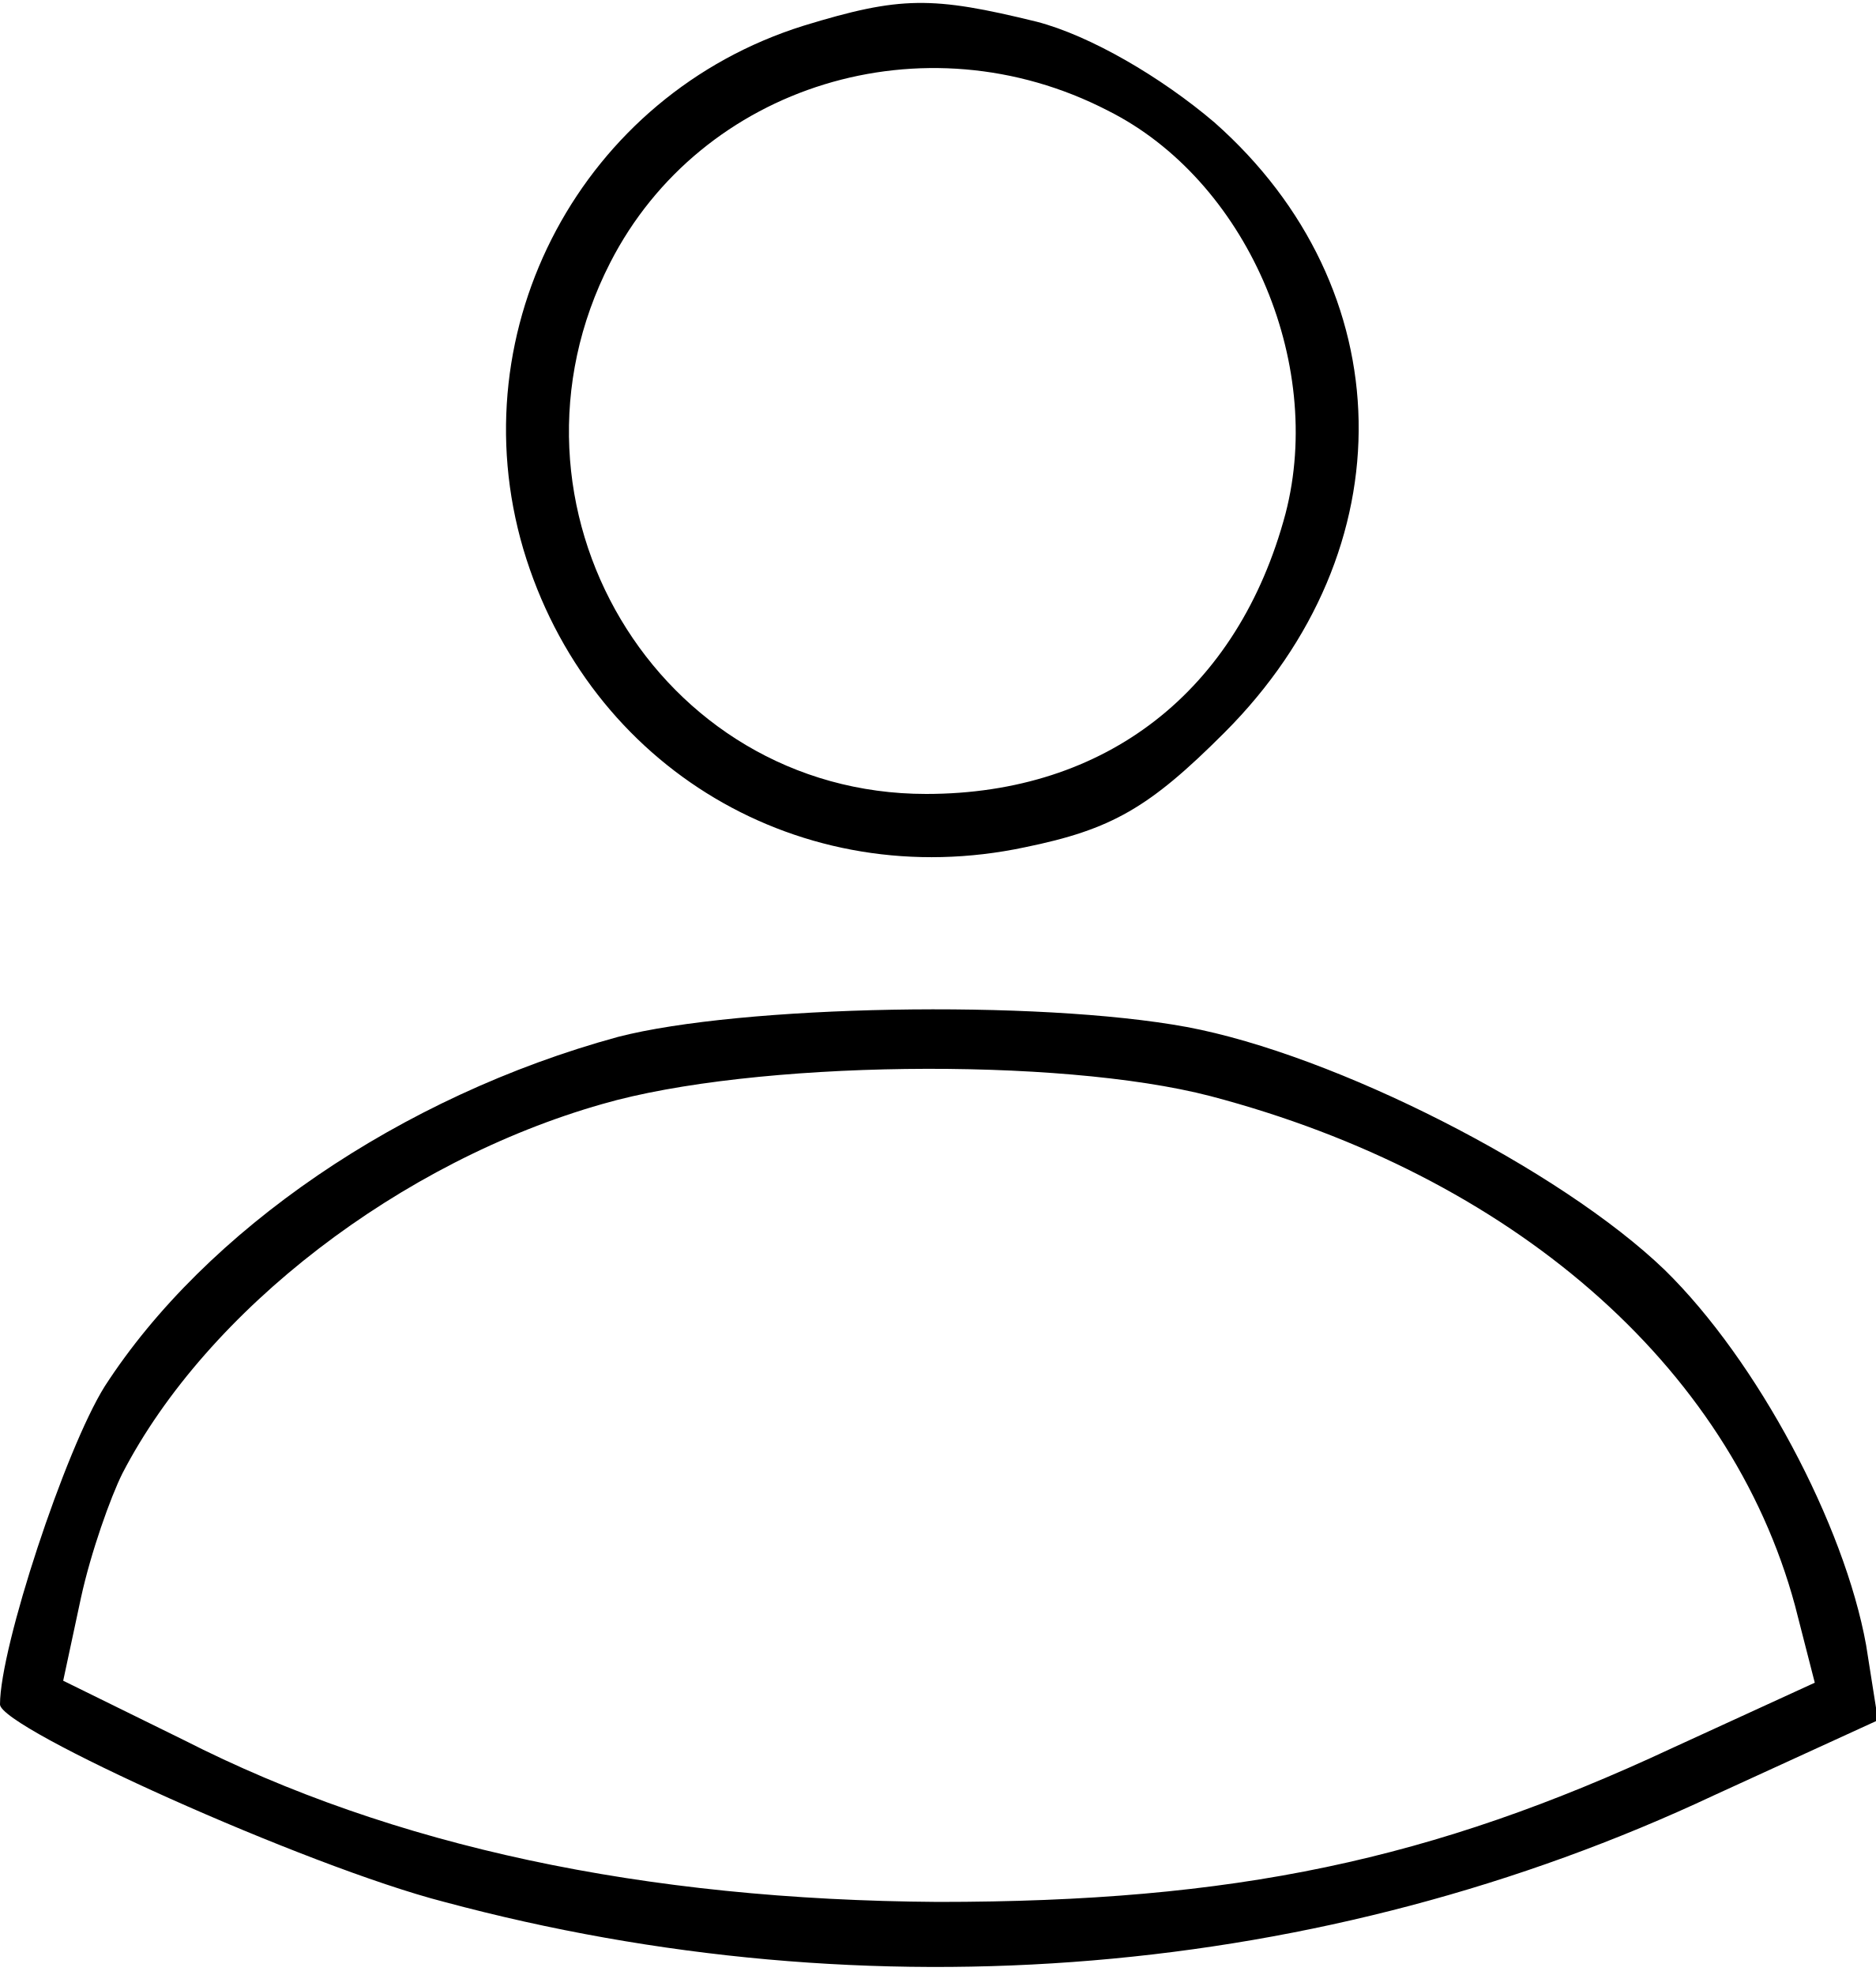
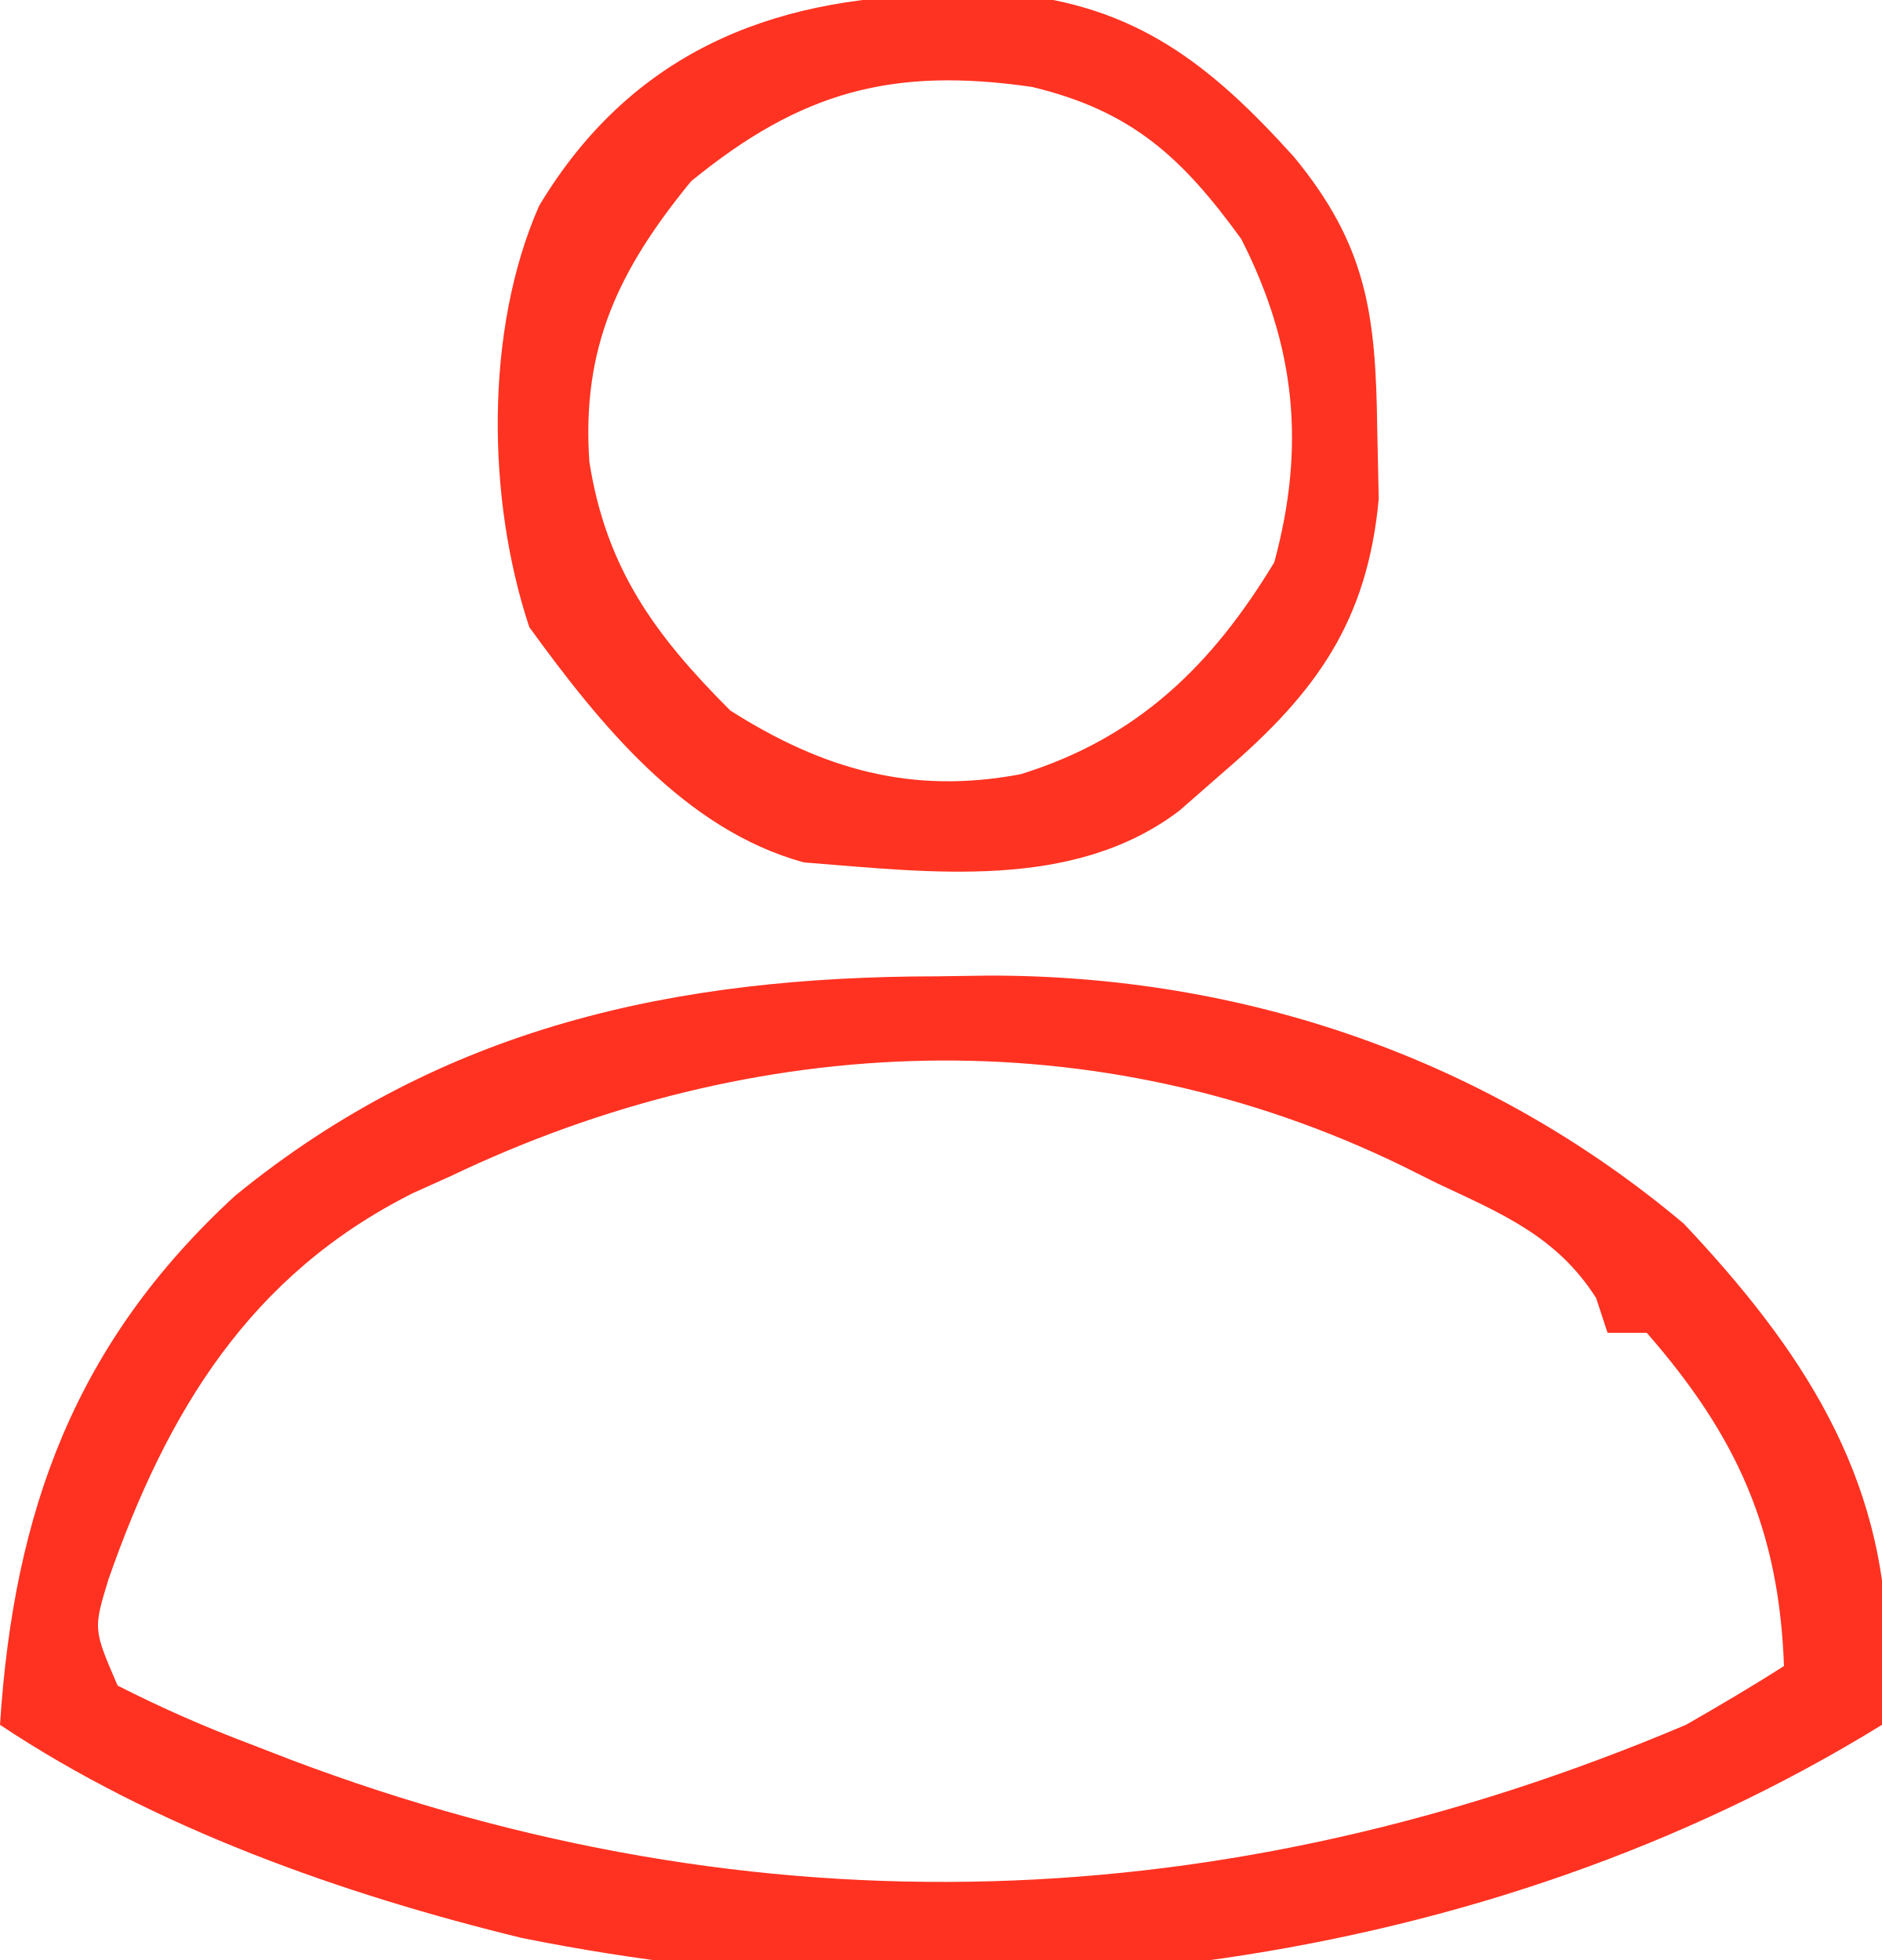
- <svg xmlns="http://www.w3.org/2000/svg" version="1.0" width="95pt" height="100pt" viewBox="0 0 95 100" preserveAspectRatio="xMidYMid meet">
-   <g transform="translate(0,100) scale(0.1,-0.1)" fill="#000000" stroke="none">
-     <path d="M407 987 c-112 -35 -175 -153 -142 -265 33 -111 141 -175 254 -151 44 9 63 20 101 58 93 93 90 225 -5 309 -27 23 -63 44 -90 51 -53 13 -69 13 -118 -2z m154 -43 c70 -35 110 -127 90 -204 -24 -90 -91 -142 -182 -142 -136 0 -223 146 -160 269 46 90 159 125 252 77z" />
-     <path d="M313 475 c-110 -30 -209 -98 -260 -177 -20 -32 -53 -132 -53 -161 0 -12 155 -82 225 -100 216 -58 445 -39 643 54 l83 38 -6 38 c-11 61 -55 144 -102 190 -53 51 -167 109 -242 123 -76 14 -226 11 -288 -5z m300 -30 c152 -40 263 -136 296 -258 l10 -39 -72 -33 c-122 -57 -222 -78 -372 -78 -149 1 -276 28 -382 82 l-61 30 9 42 c5 23 15 51 21 63 43 83 141 158 243 187 76 22 231 24 308 4z" />
-   </g>
+ <svg xmlns="http://www.w3.org/2000/svg" version="1.1" width="96" height="100">
+   <path d="M0 0 C0.851 -0.012 1.703 -0.024 2.58 -0.037 C15.6 -0.067 28.046 4.175 38.078 12.621 C44.021 18.928 48.368 25.404 48.438 34.25 C48.355 35.549 48.273 36.849 48.188 38.188 C27.837 50.734 2.126 53.773 -21.211 49.059 C-30.371 46.829 -39.945 43.433 -47.812 38.188 C-47.109 27.281 -43.982 18.694 -35.812 11.188 C-25.233 2.548 -13.346 0.01 0 0 Z M-24.812 10.188 C-25.448 10.474 -26.084 10.76 -26.738 11.055 C-35.075 15.232 -39.283 22.198 -42.281 30.77 C-43.056 33.311 -43.056 33.311 -41.812 36.188 C-39.536 37.342 -37.377 38.291 -35 39.188 C-34.325 39.449 -33.65 39.71 -32.955 39.979 C-9.168 48.962 14.799 48.099 38.188 38.188 C39.875 37.223 41.55 36.235 43.188 35.188 C42.934 28.23 40.796 23.468 36.188 18.188 C35.528 18.188 34.867 18.188 34.188 18.188 C33.995 17.602 33.803 17.017 33.605 16.414 C31.595 13.257 28.784 12.107 25.5 10.562 C24.9 10.263 24.3 9.964 23.682 9.656 C8.088 2.086 -9.309 2.779 -24.812 10.188 Z " fill="#FF3221" transform="translate(47.8125,49.8125)" />
+   <path d="M0 0 C1.203 -0.026 2.405 -0.052 3.645 -0.078 C10.129 0.522 13.922 3.524 18.188 8.25 C21.903 12.762 22.363 16.267 22.438 22.062 C22.463 23.265 22.489 24.468 22.516 25.707 C21.939 31.932 19.346 35.564 14.688 39.562 C13.914 40.239 13.141 40.916 12.344 41.613 C6.932 45.721 -0.356 44.755 -6.812 44.25 C-12.891 42.579 -17.218 37.196 -20.812 32.25 C-22.976 25.759 -23.104 17.083 -20.312 10.75 C-15.694 3.053 -8.625 0.11 0 0 Z M-12.562 9.5 C-16.251 14.008 -18.153 17.958 -17.75 23.812 C-16.89 29.251 -14.421 32.641 -10.562 36.5 C-5.851 39.498 -1.312 40.806 4.25 39.75 C10.21 37.908 14.014 34.194 17.188 28.938 C18.788 23.036 18.289 17.911 15.5 12.438 C12.478 8.273 9.918 5.905 4.824 4.684 C-2.259 3.662 -6.932 4.894 -12.562 9.5 Z " fill="#FF3321" transform="translate(47.8125,-0.25)" />
</svg>
